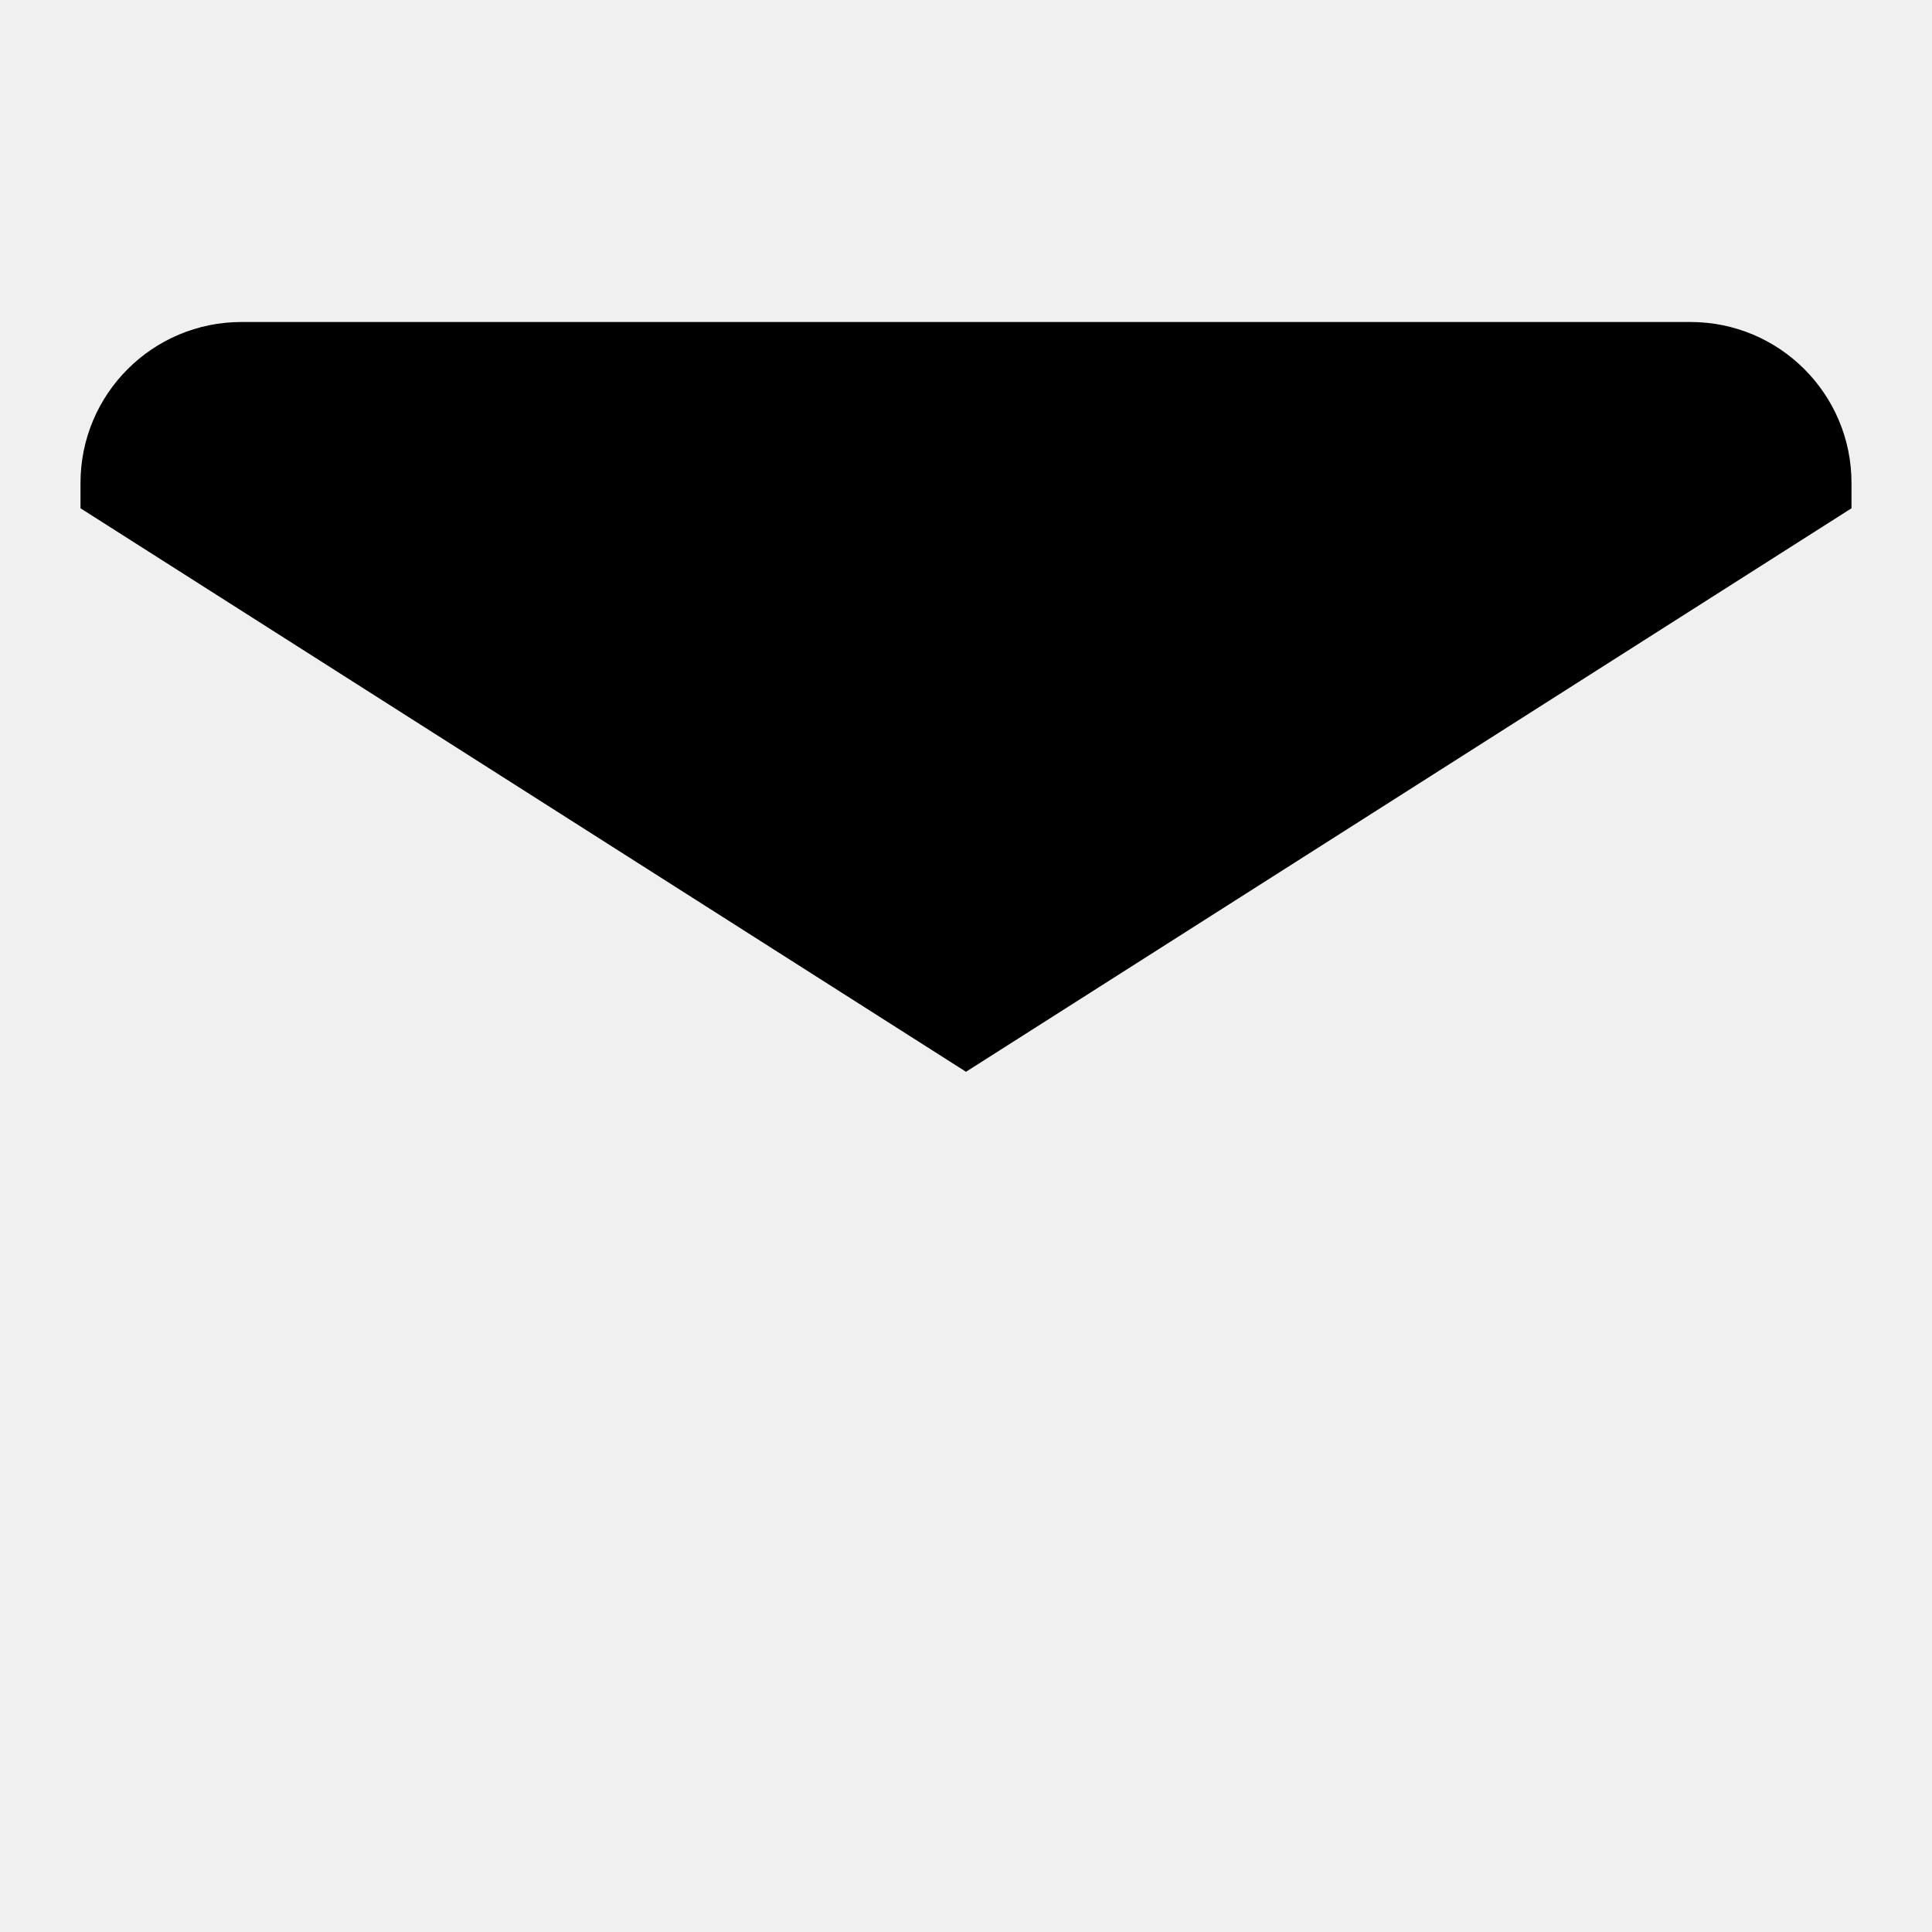
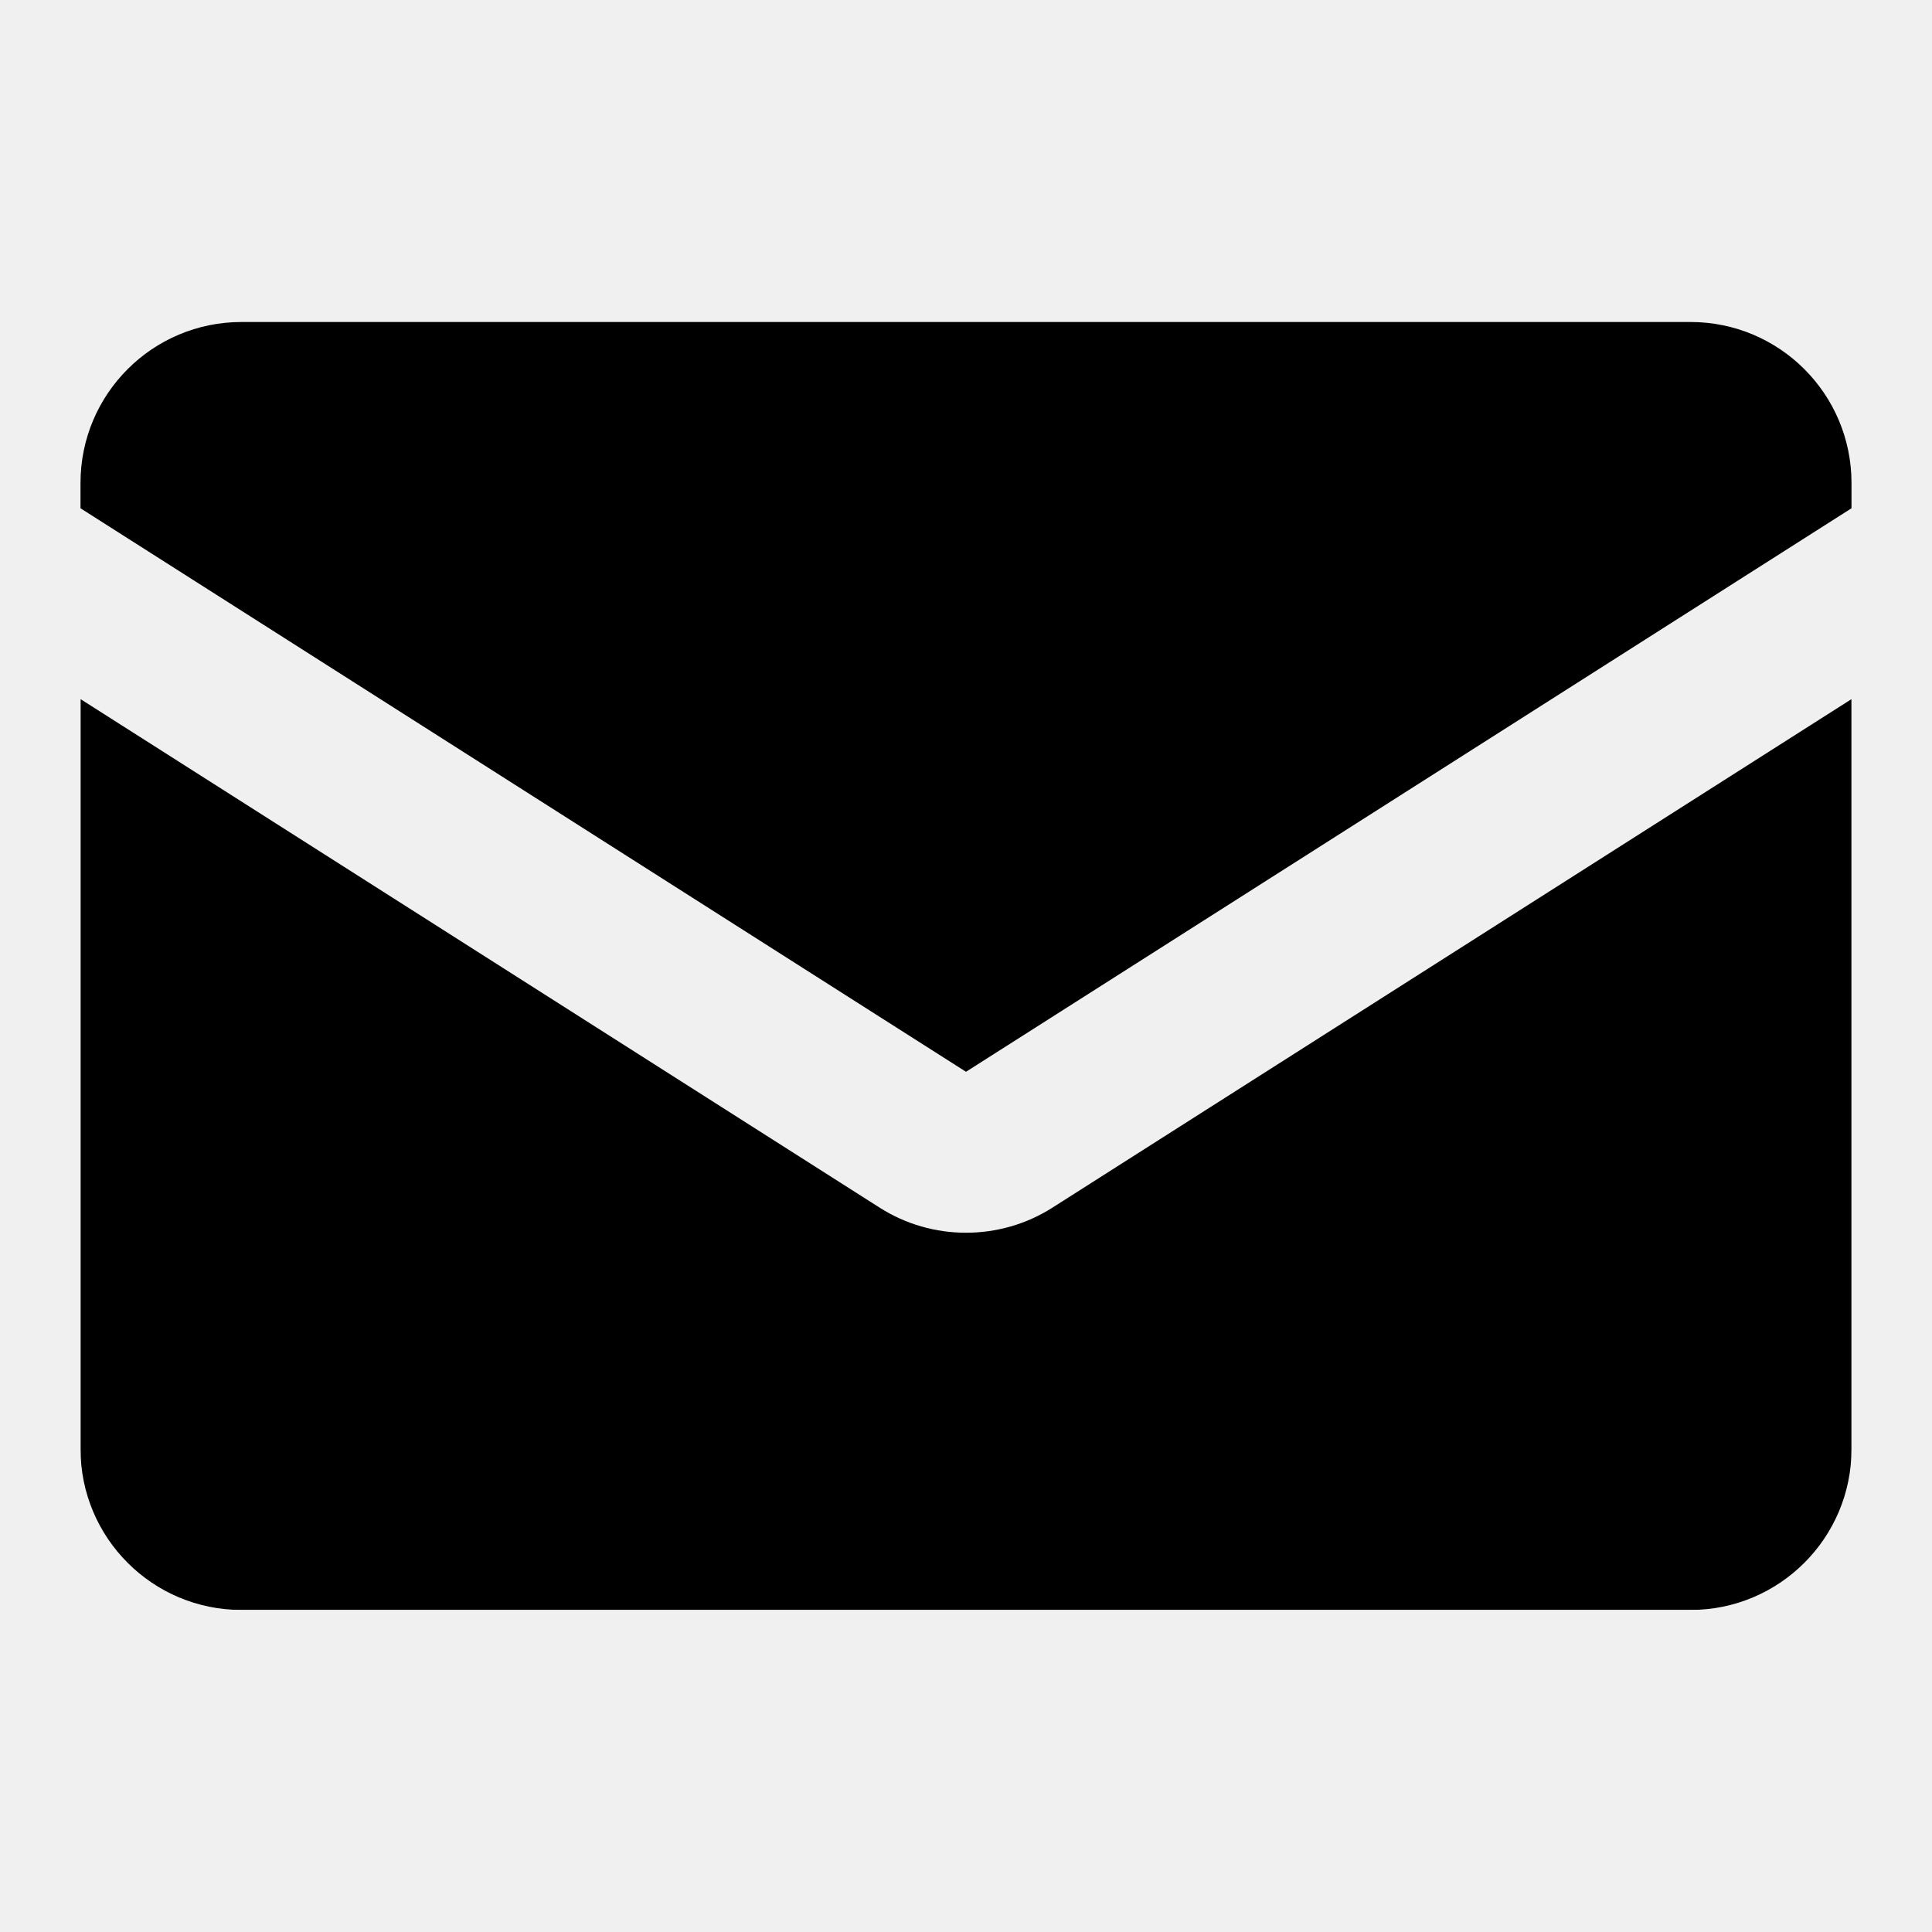
<svg xmlns="http://www.w3.org/2000/svg" xmlns:xlink="http://www.w3.org/1999/xlink" width="24px" height="24px" viewBox="0 0 24 24" version="1.1">
  <defs>
    <polygon id="envelope-path-1" points="0 0 22 0 22 11.315 0 11.315" />
  </defs>
  <g id="envelope-envelope" stroke="none" stroke-width="1" fill="none" fill-rule="evenodd">
    <g id="envelope-Group-6" transform="translate(1, 4)">
      <path d="M11,9.314 L22,2.314 L22,2 C22,0.895 21.105,0 20,0 L2,0 C0.895,0 0,0.895 0,2 L0,2.314 L11,9.314 Z" id="envelope-Fill-1" fill="#000000" />
      <g id="envelope-Group-5" transform="translate(0.0002, 4.6845)">
        <mask id="envelope-mask-2" fill="white">
-           <use xlink:href="#path-1" />
+           <use xlink:href="#envelope-path-1" />
        </mask>
        <g id="envelope-Clip-4" />
        <path d="M12.074,6.317 C11.748,6.525 11.374,6.629 11,6.629 C10.626,6.629 10.252,6.525 9.925,6.316 L0,0 L0,9.315 C0,10.42 0.895,11.315 2,11.315 L20,11.315 C21.104,11.315 22,10.42 22,9.315 L22,0 L12.074,6.317 Z" id="envelope-Fill-3" fill="#000000" mask="url(#envelope-mask-2)" />
      </g>
    </g>
  </g>
</svg>
